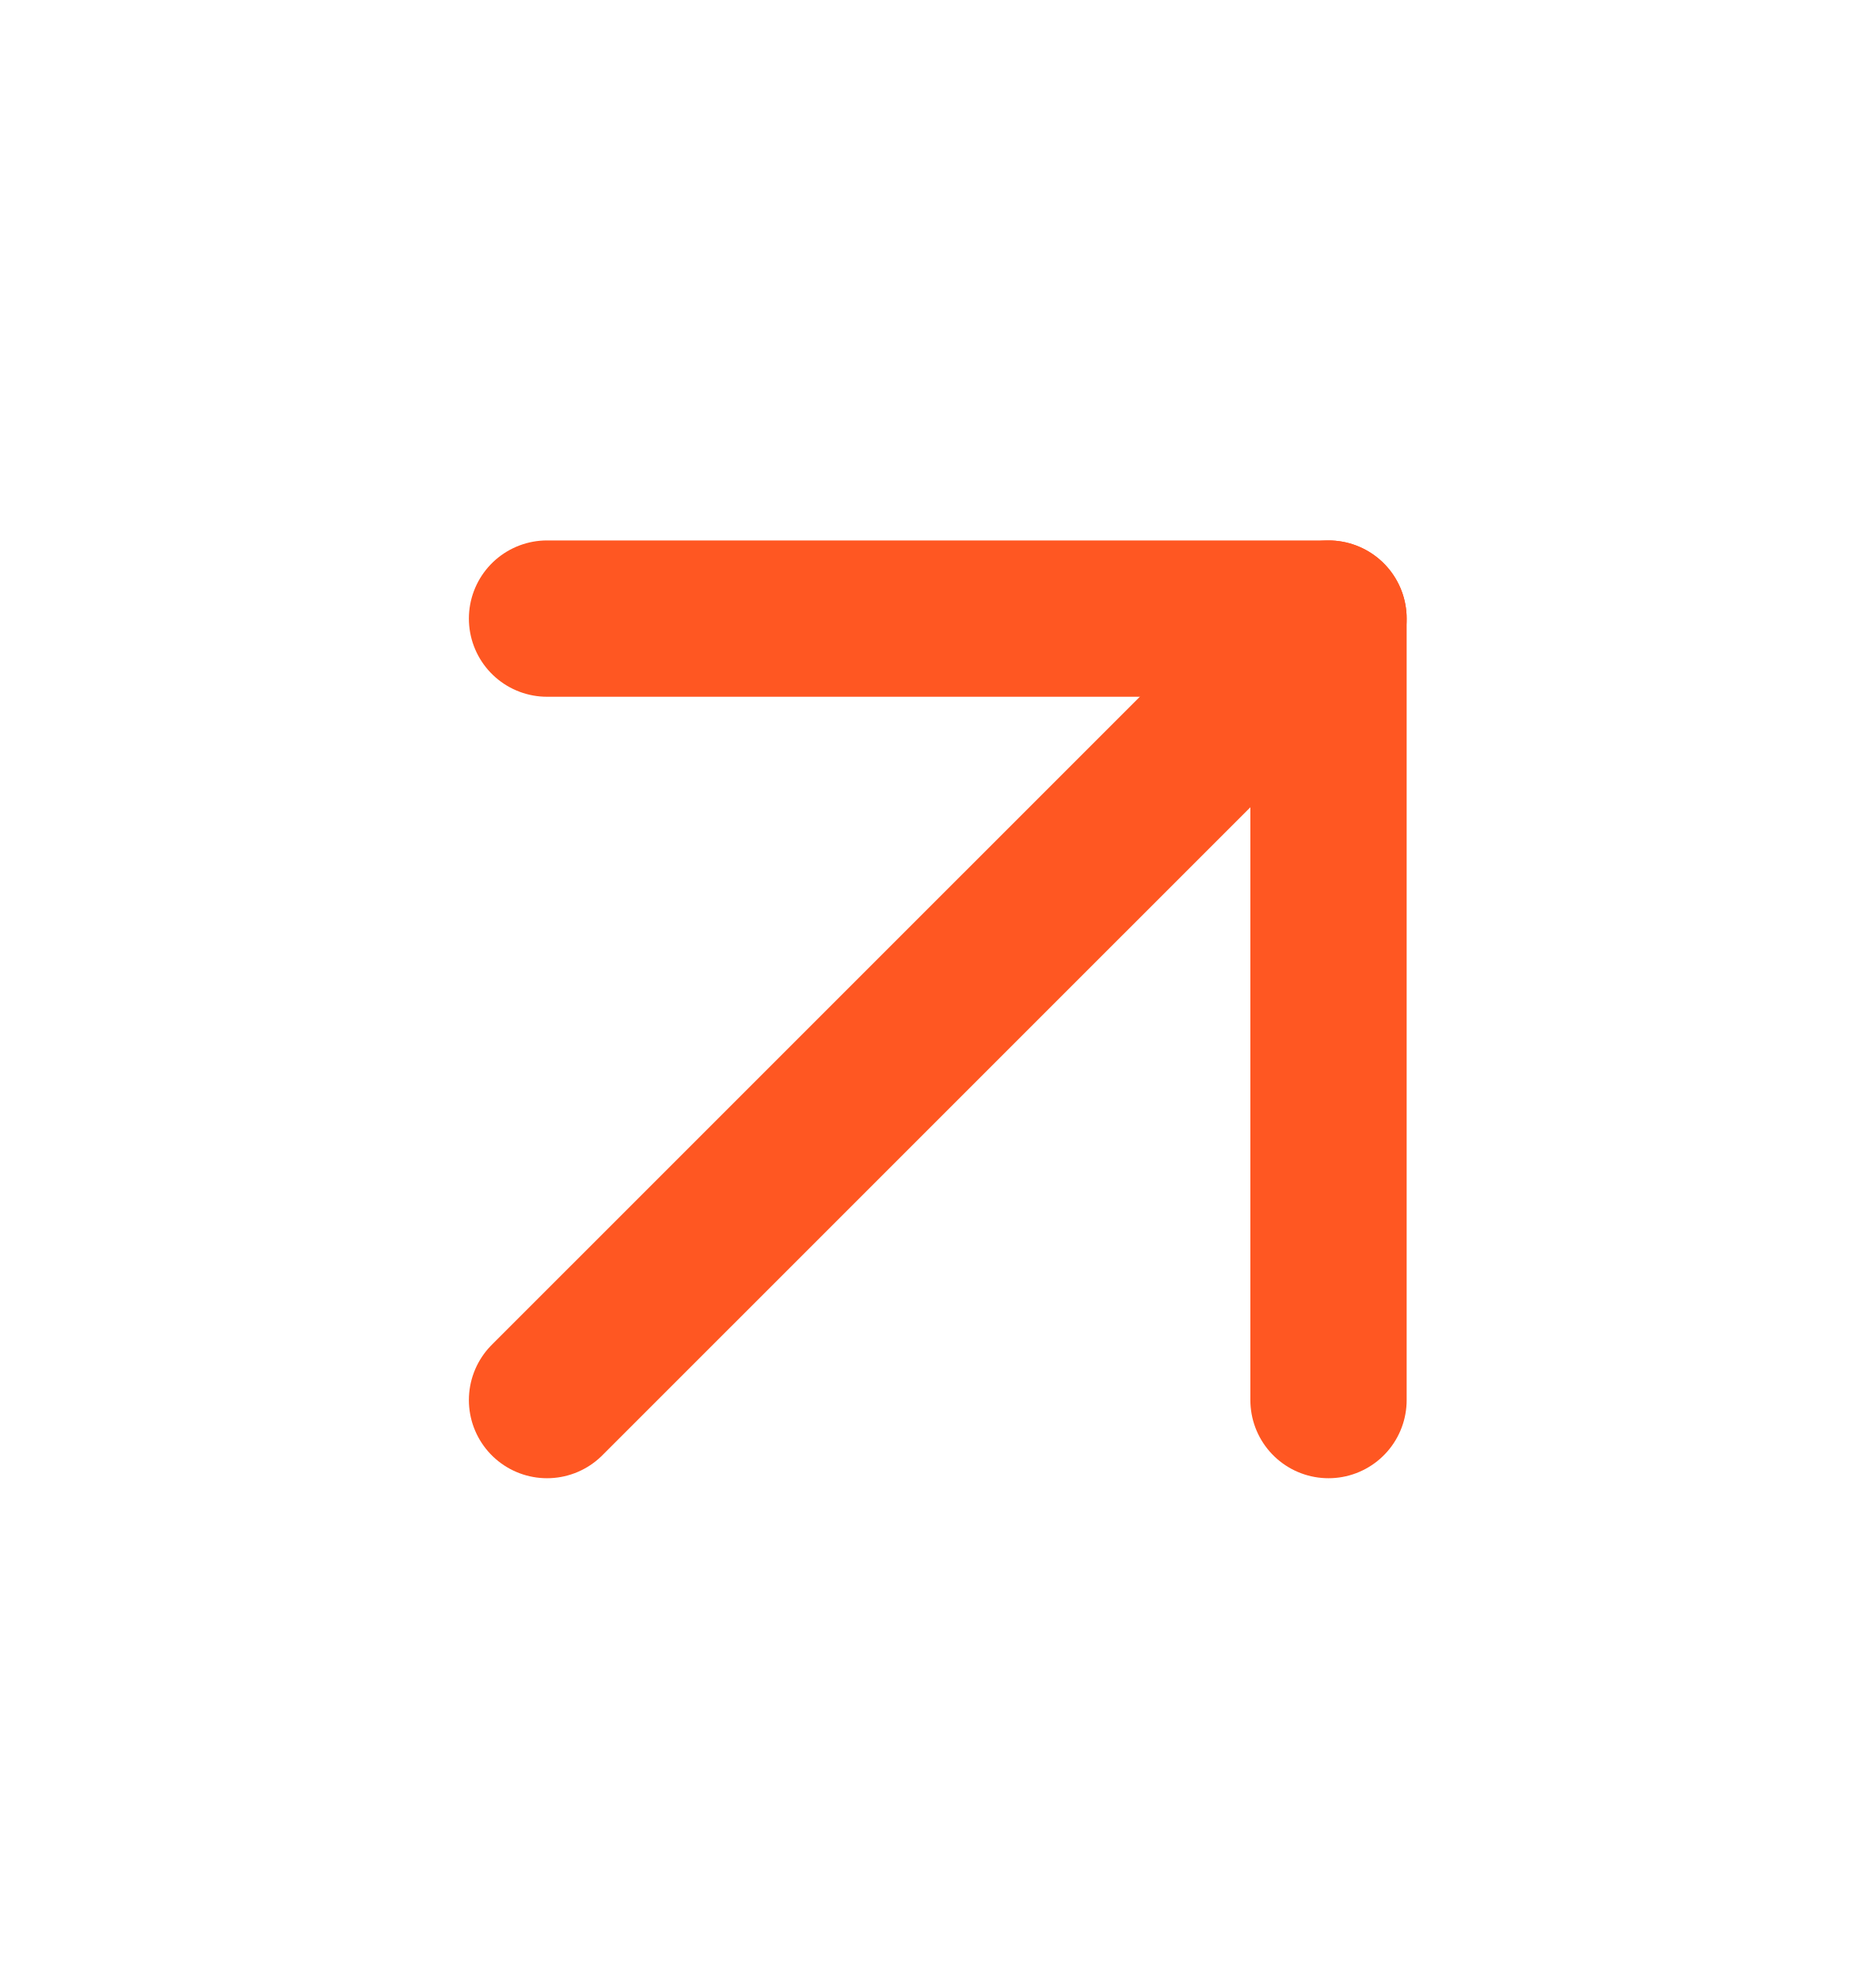
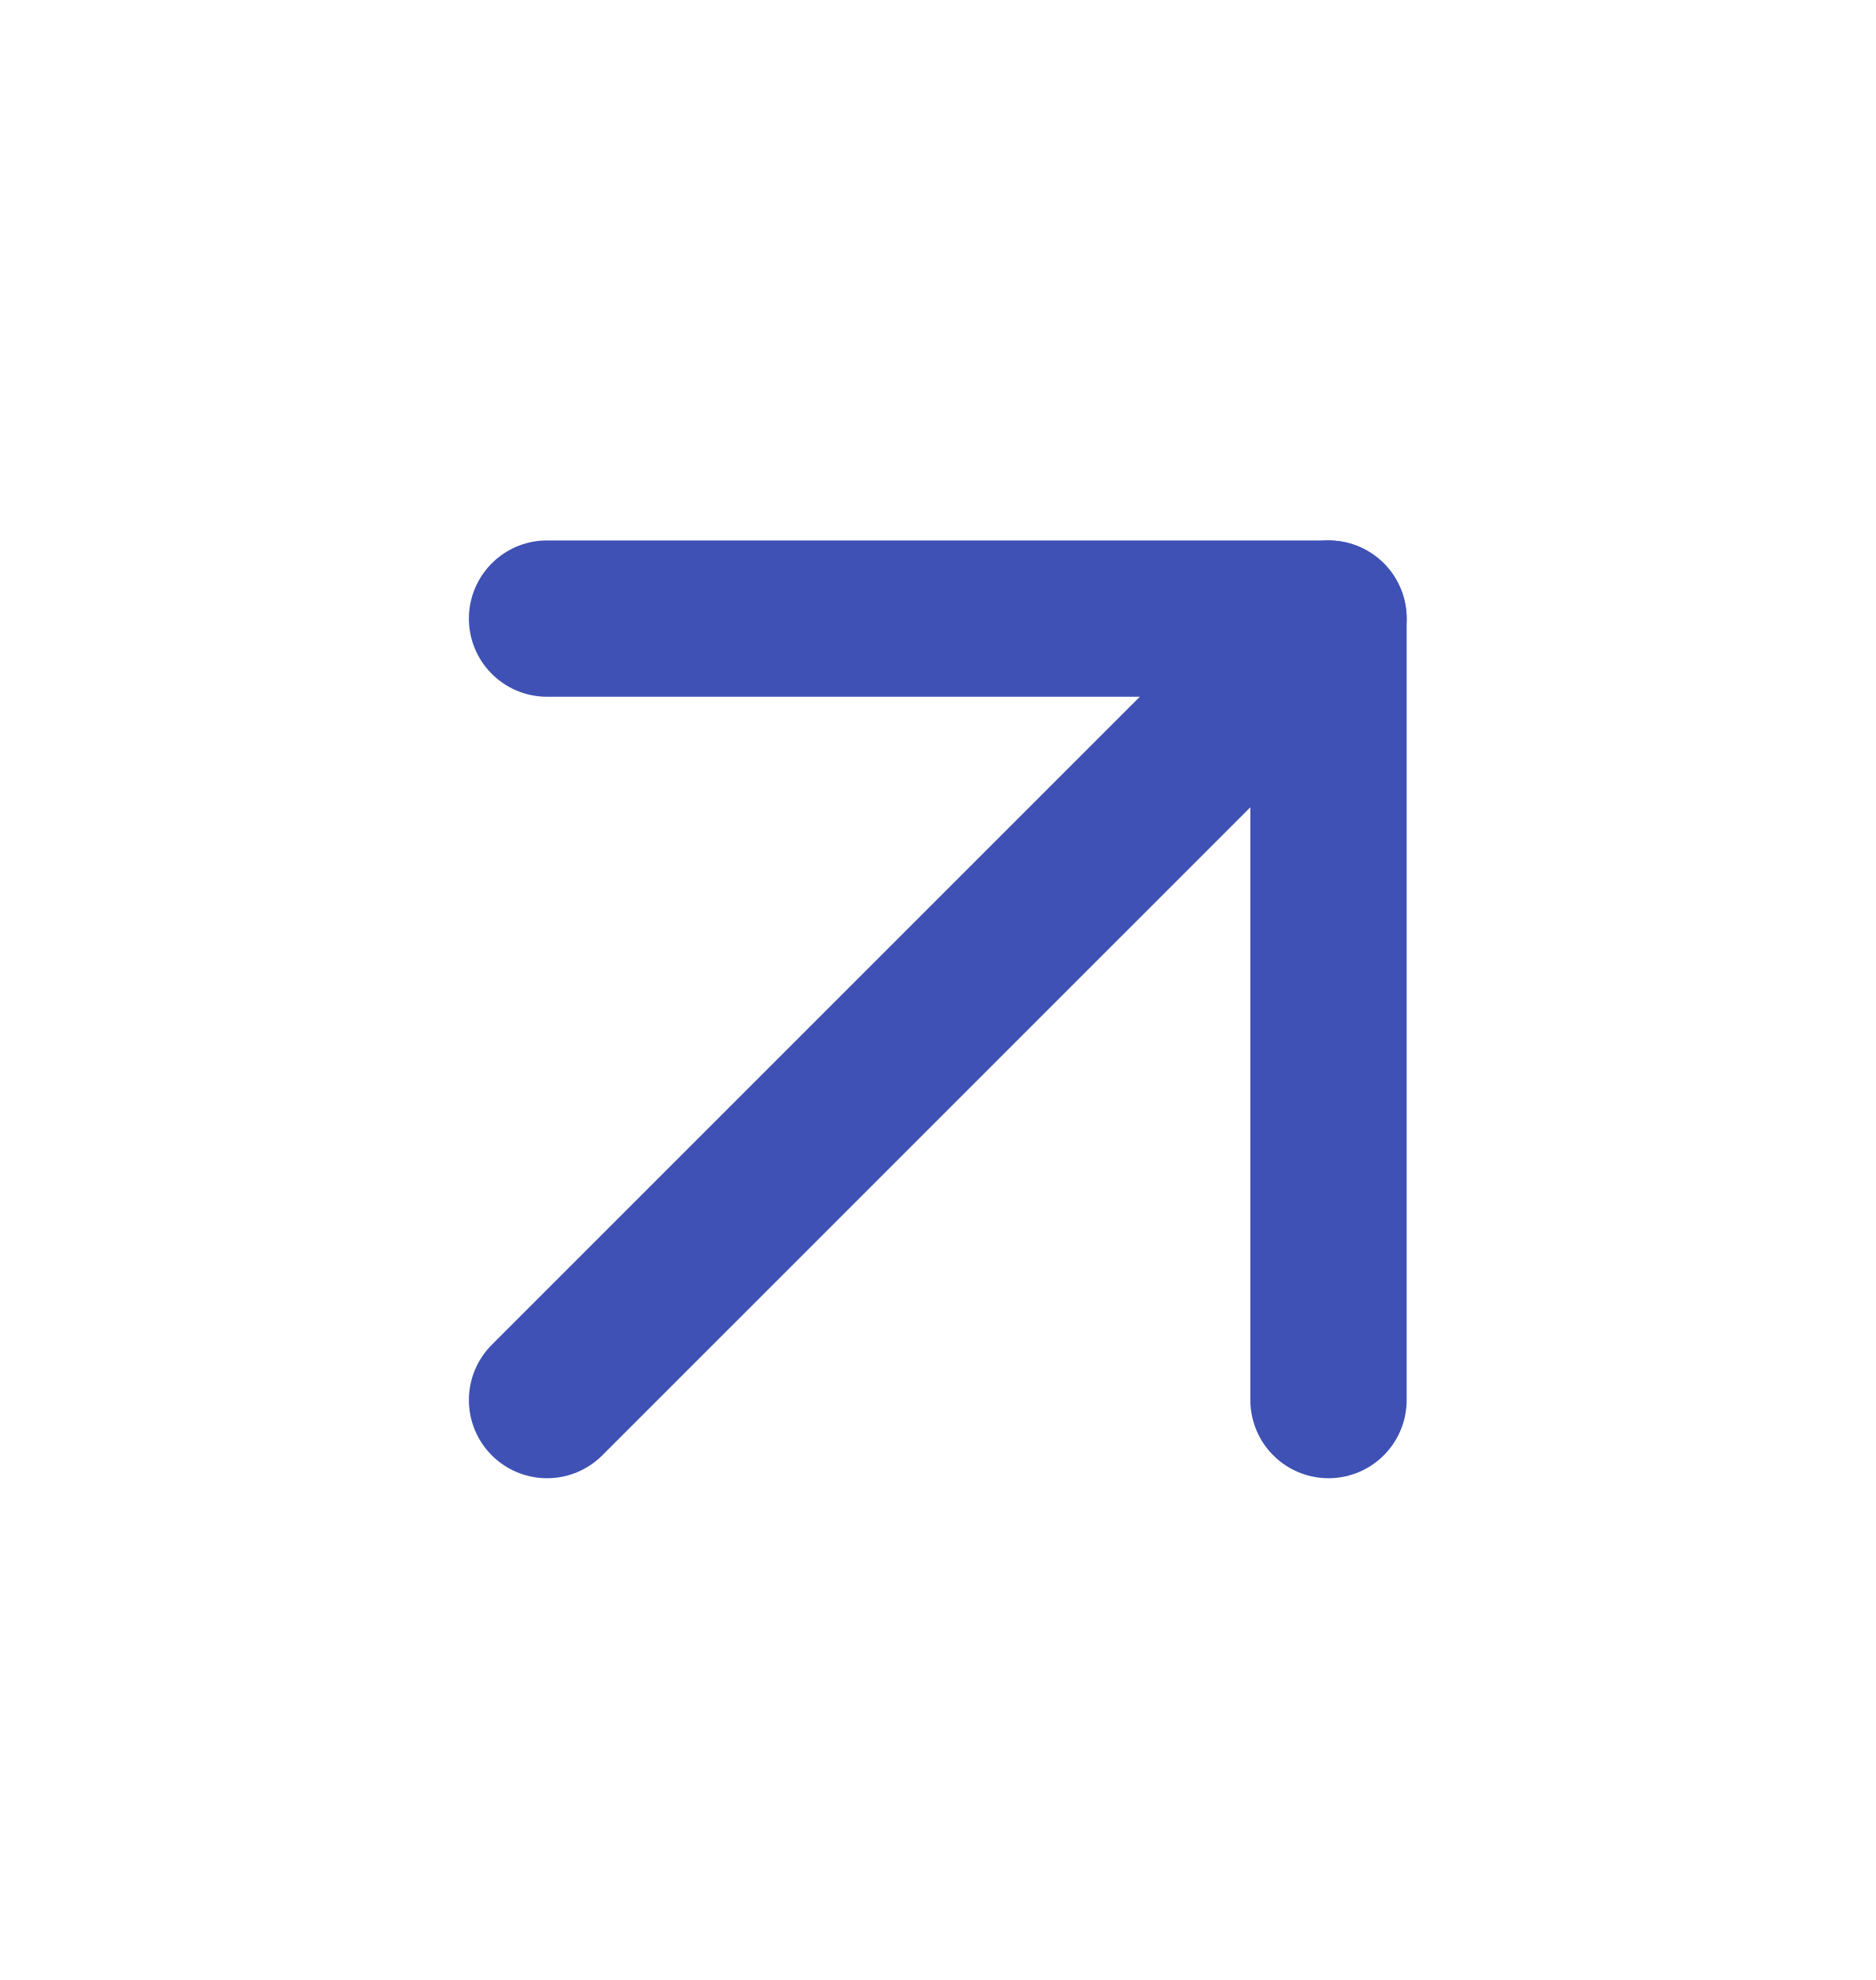
<svg xmlns="http://www.w3.org/2000/svg" width="18" height="19" viewBox="0 0 18 19" fill="none">
-   <path d="M5.25 13.435L12.75 5.936" stroke="#FF5722" stroke-width="1.5" stroke-linecap="round" stroke-linejoin="round" />
-   <path d="M5.25 5.936H12.75V13.435" stroke="#FF5722" stroke-width="1.5" stroke-linecap="round" stroke-linejoin="round" />
+   <path d="M5.25 13.435L12.75 5.936" stroke="#3F51B5" stroke-width="1.5" stroke-linecap="round" stroke-linejoin="round" />
+   <path d="M5.25 5.936H12.75V13.435" stroke="#3F51B5" stroke-width="1.5" stroke-linecap="round" stroke-linejoin="round" />
</svg>
